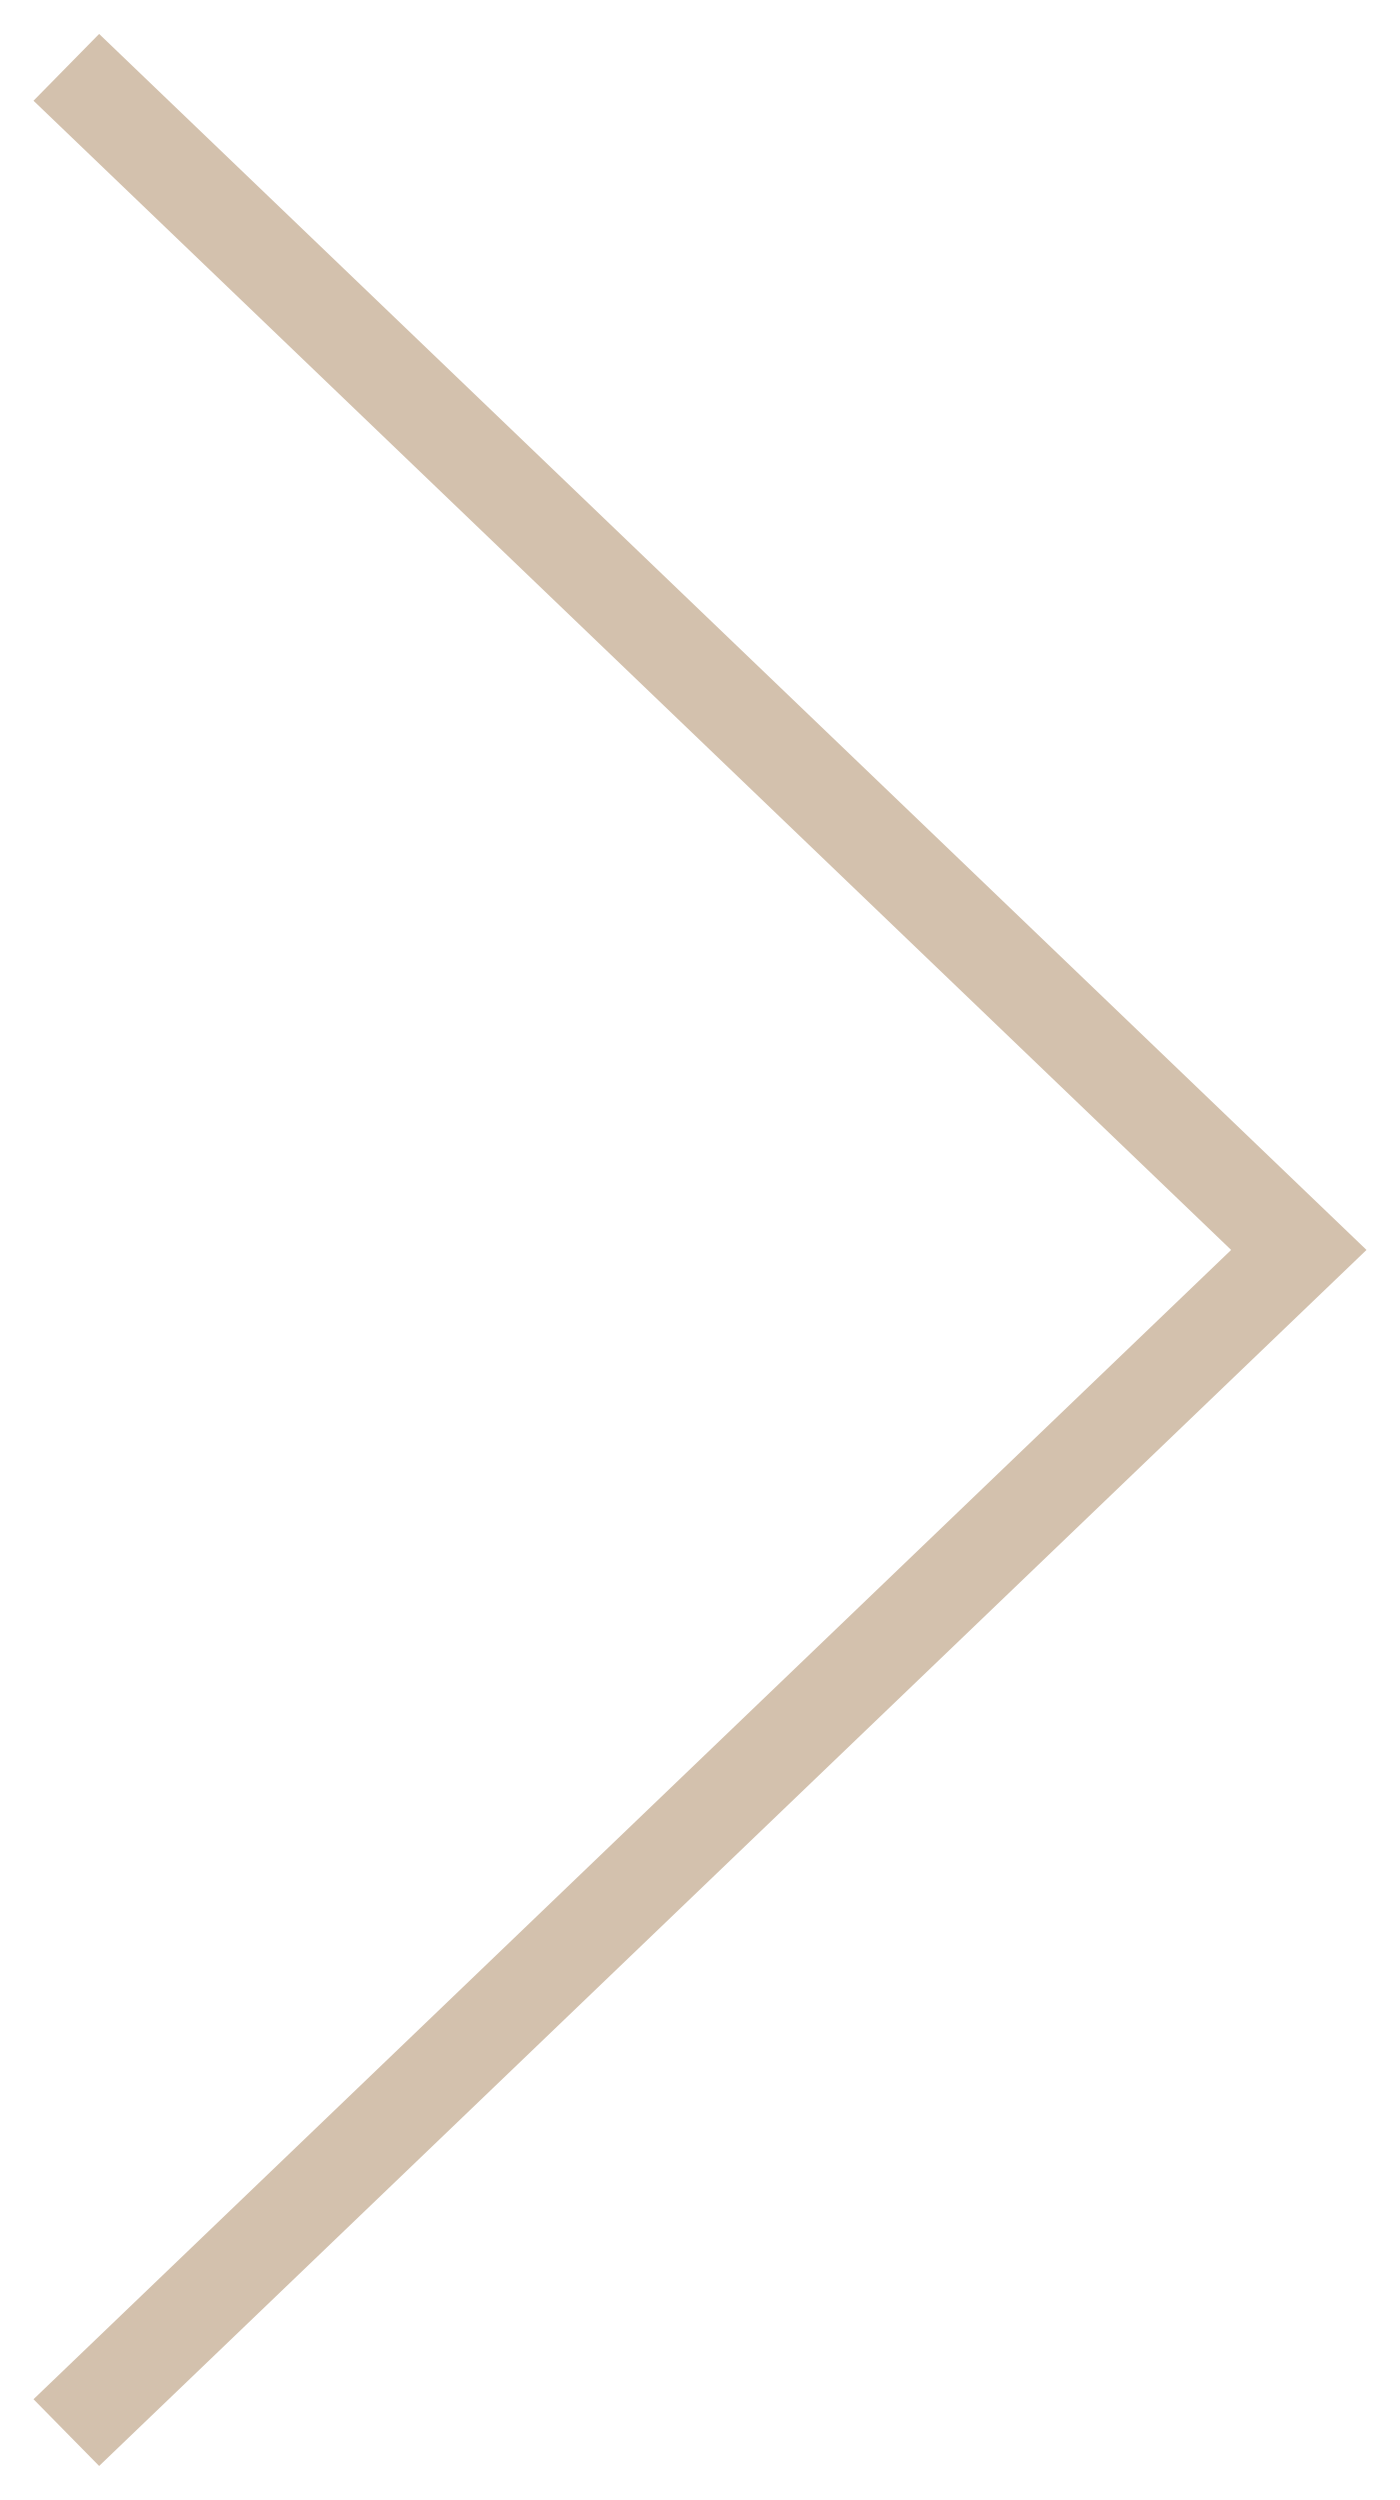
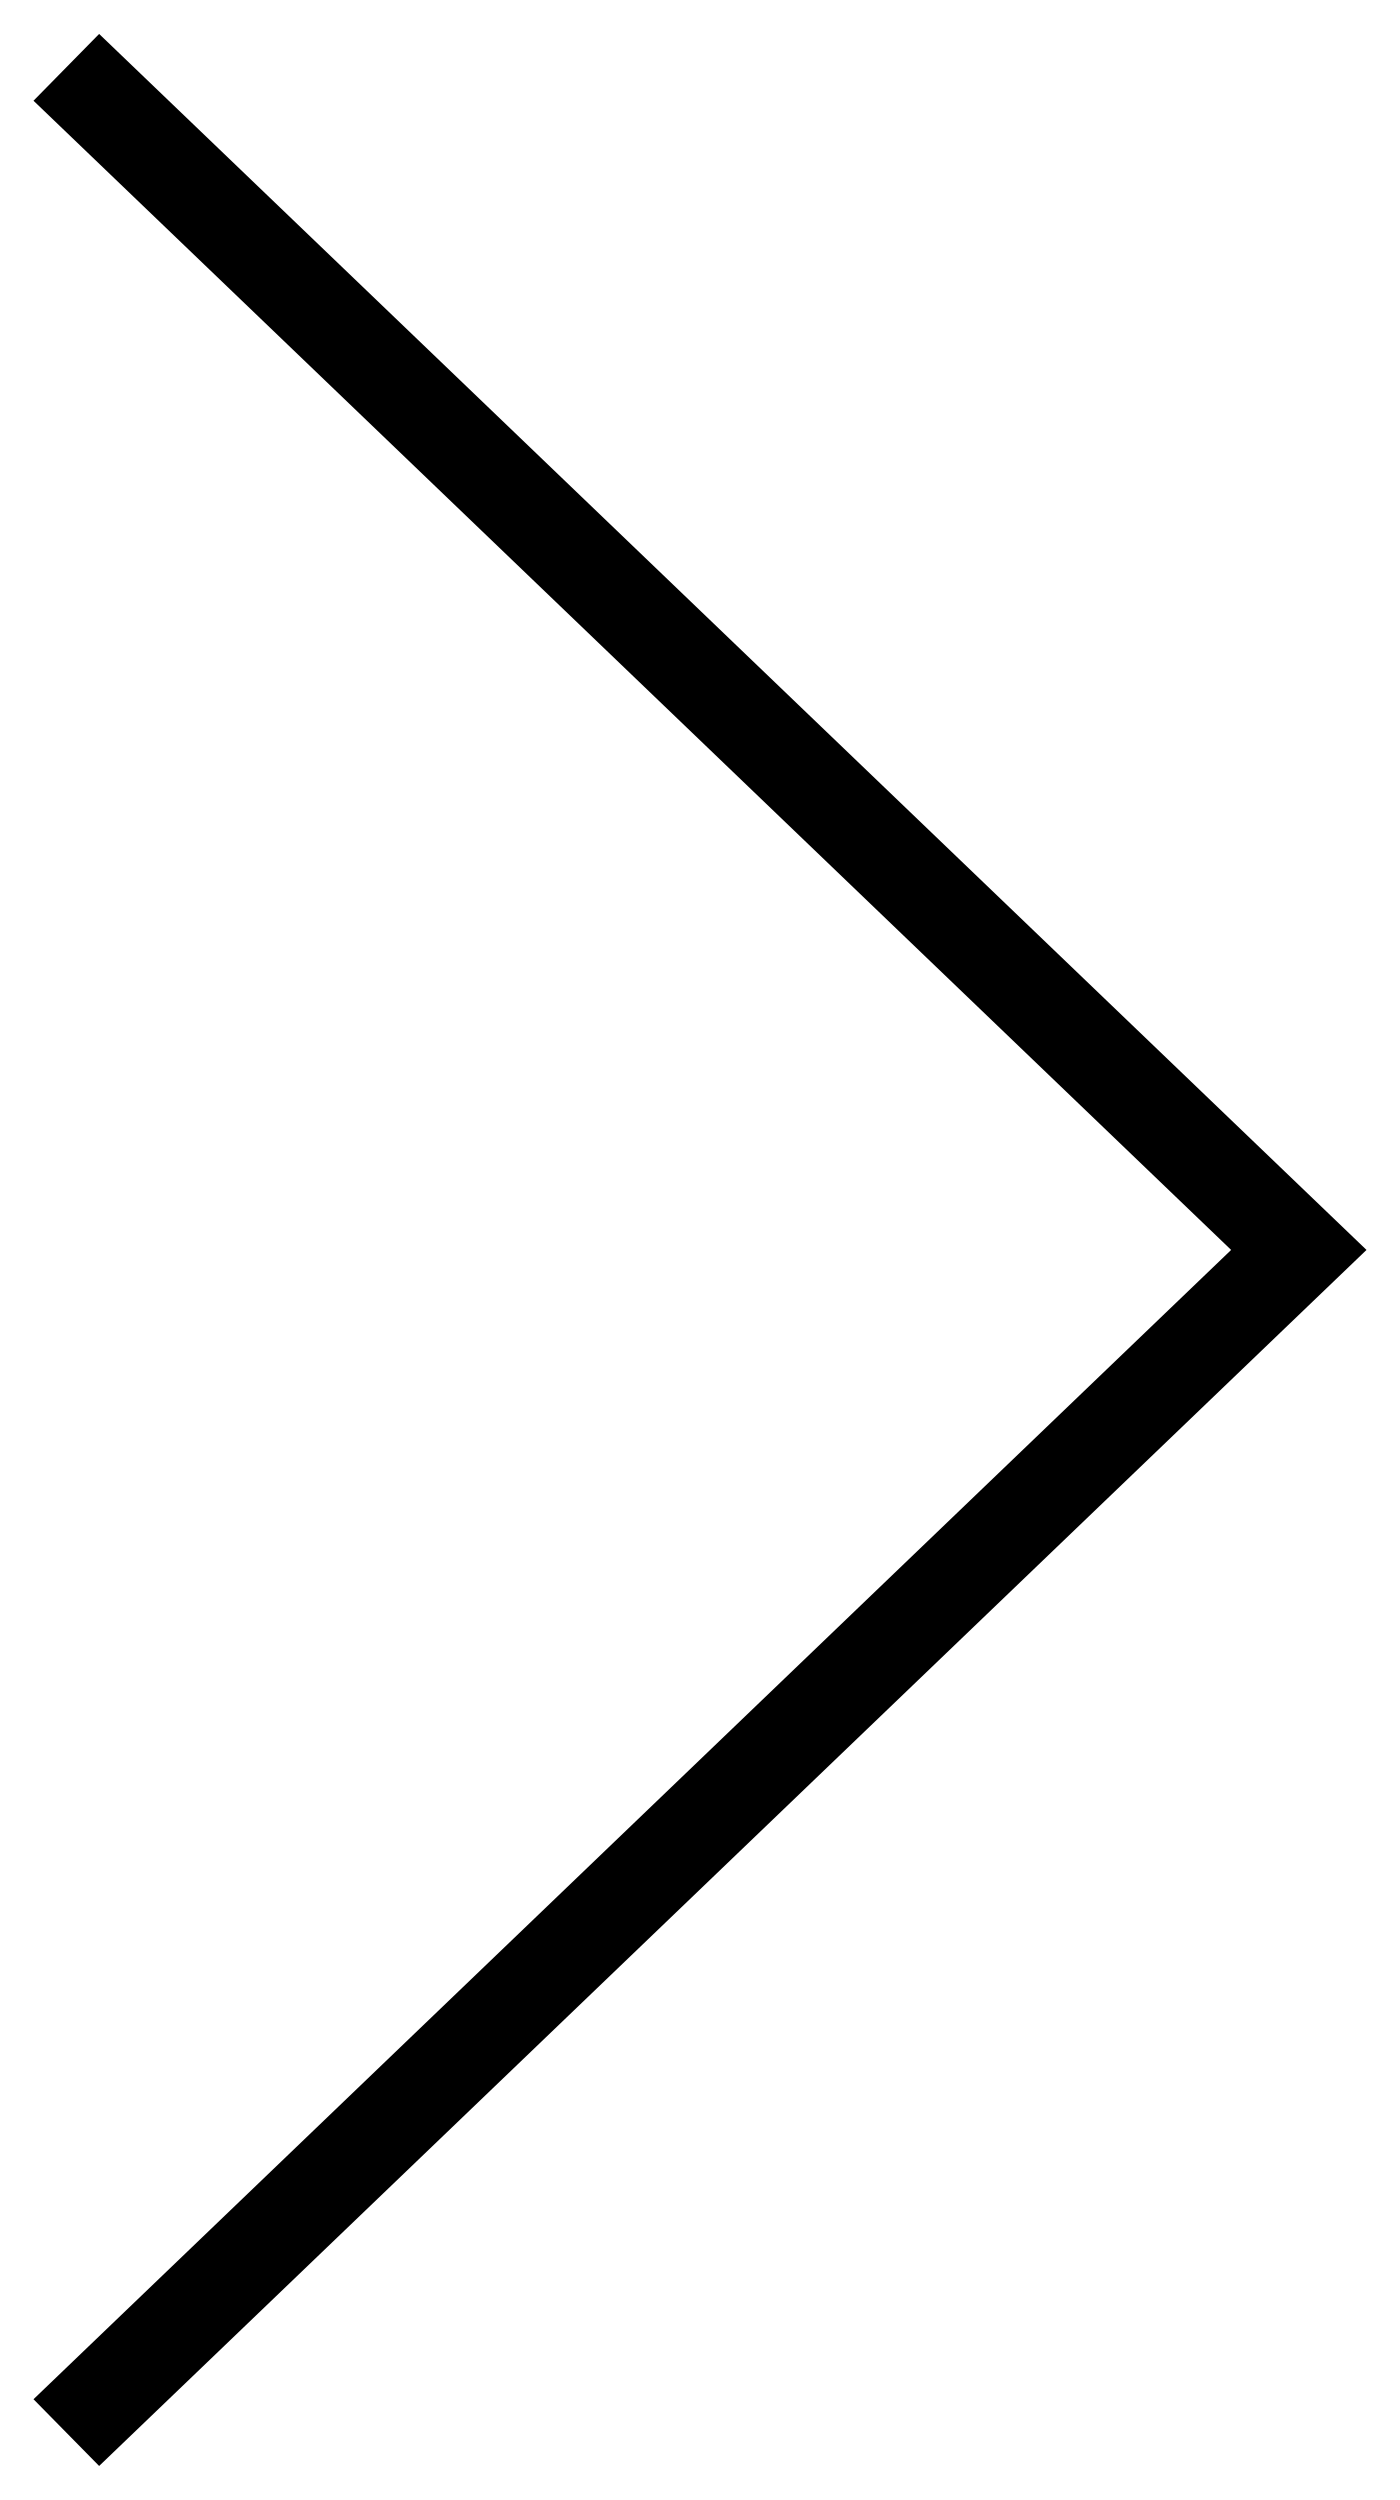
- <svg xmlns="http://www.w3.org/2000/svg" width="42px" height="75px" viewBox="0 0 42 75">
-   <path fill-rule="evenodd" fill="#d3c1ad" d="M2.974,73.979 C2.974,73.979 40.995,37.498 40.995,37.498 C40.995,37.498 2.974,1.018 2.974,1.018 C2.974,1.018 1.005,3.022 1.005,3.022 C1.005,3.022 36.934,37.498 36.934,37.498 C36.934,37.498 1.005,71.977 1.005,71.977 C1.005,71.977 2.974,73.979 2.974,73.979 Z" />
+ <svg xmlns="http://www.w3.org/2000/svg" class="arrow" width="42px" height="75px" viewBox="0 0 42 75">
+   <path fill-rule="evenodd" fill="#" d="M2.974,73.979 C2.974,73.979 40.995,37.498 40.995,37.498 C40.995,37.498 2.974,1.018 2.974,1.018 C2.974,1.018 1.005,3.022 1.005,3.022 C1.005,3.022 36.934,37.498 36.934,37.498 C36.934,37.498 1.005,71.977 1.005,71.977 C1.005,71.977 2.974,73.979 2.974,73.979 Z" />
</svg>
